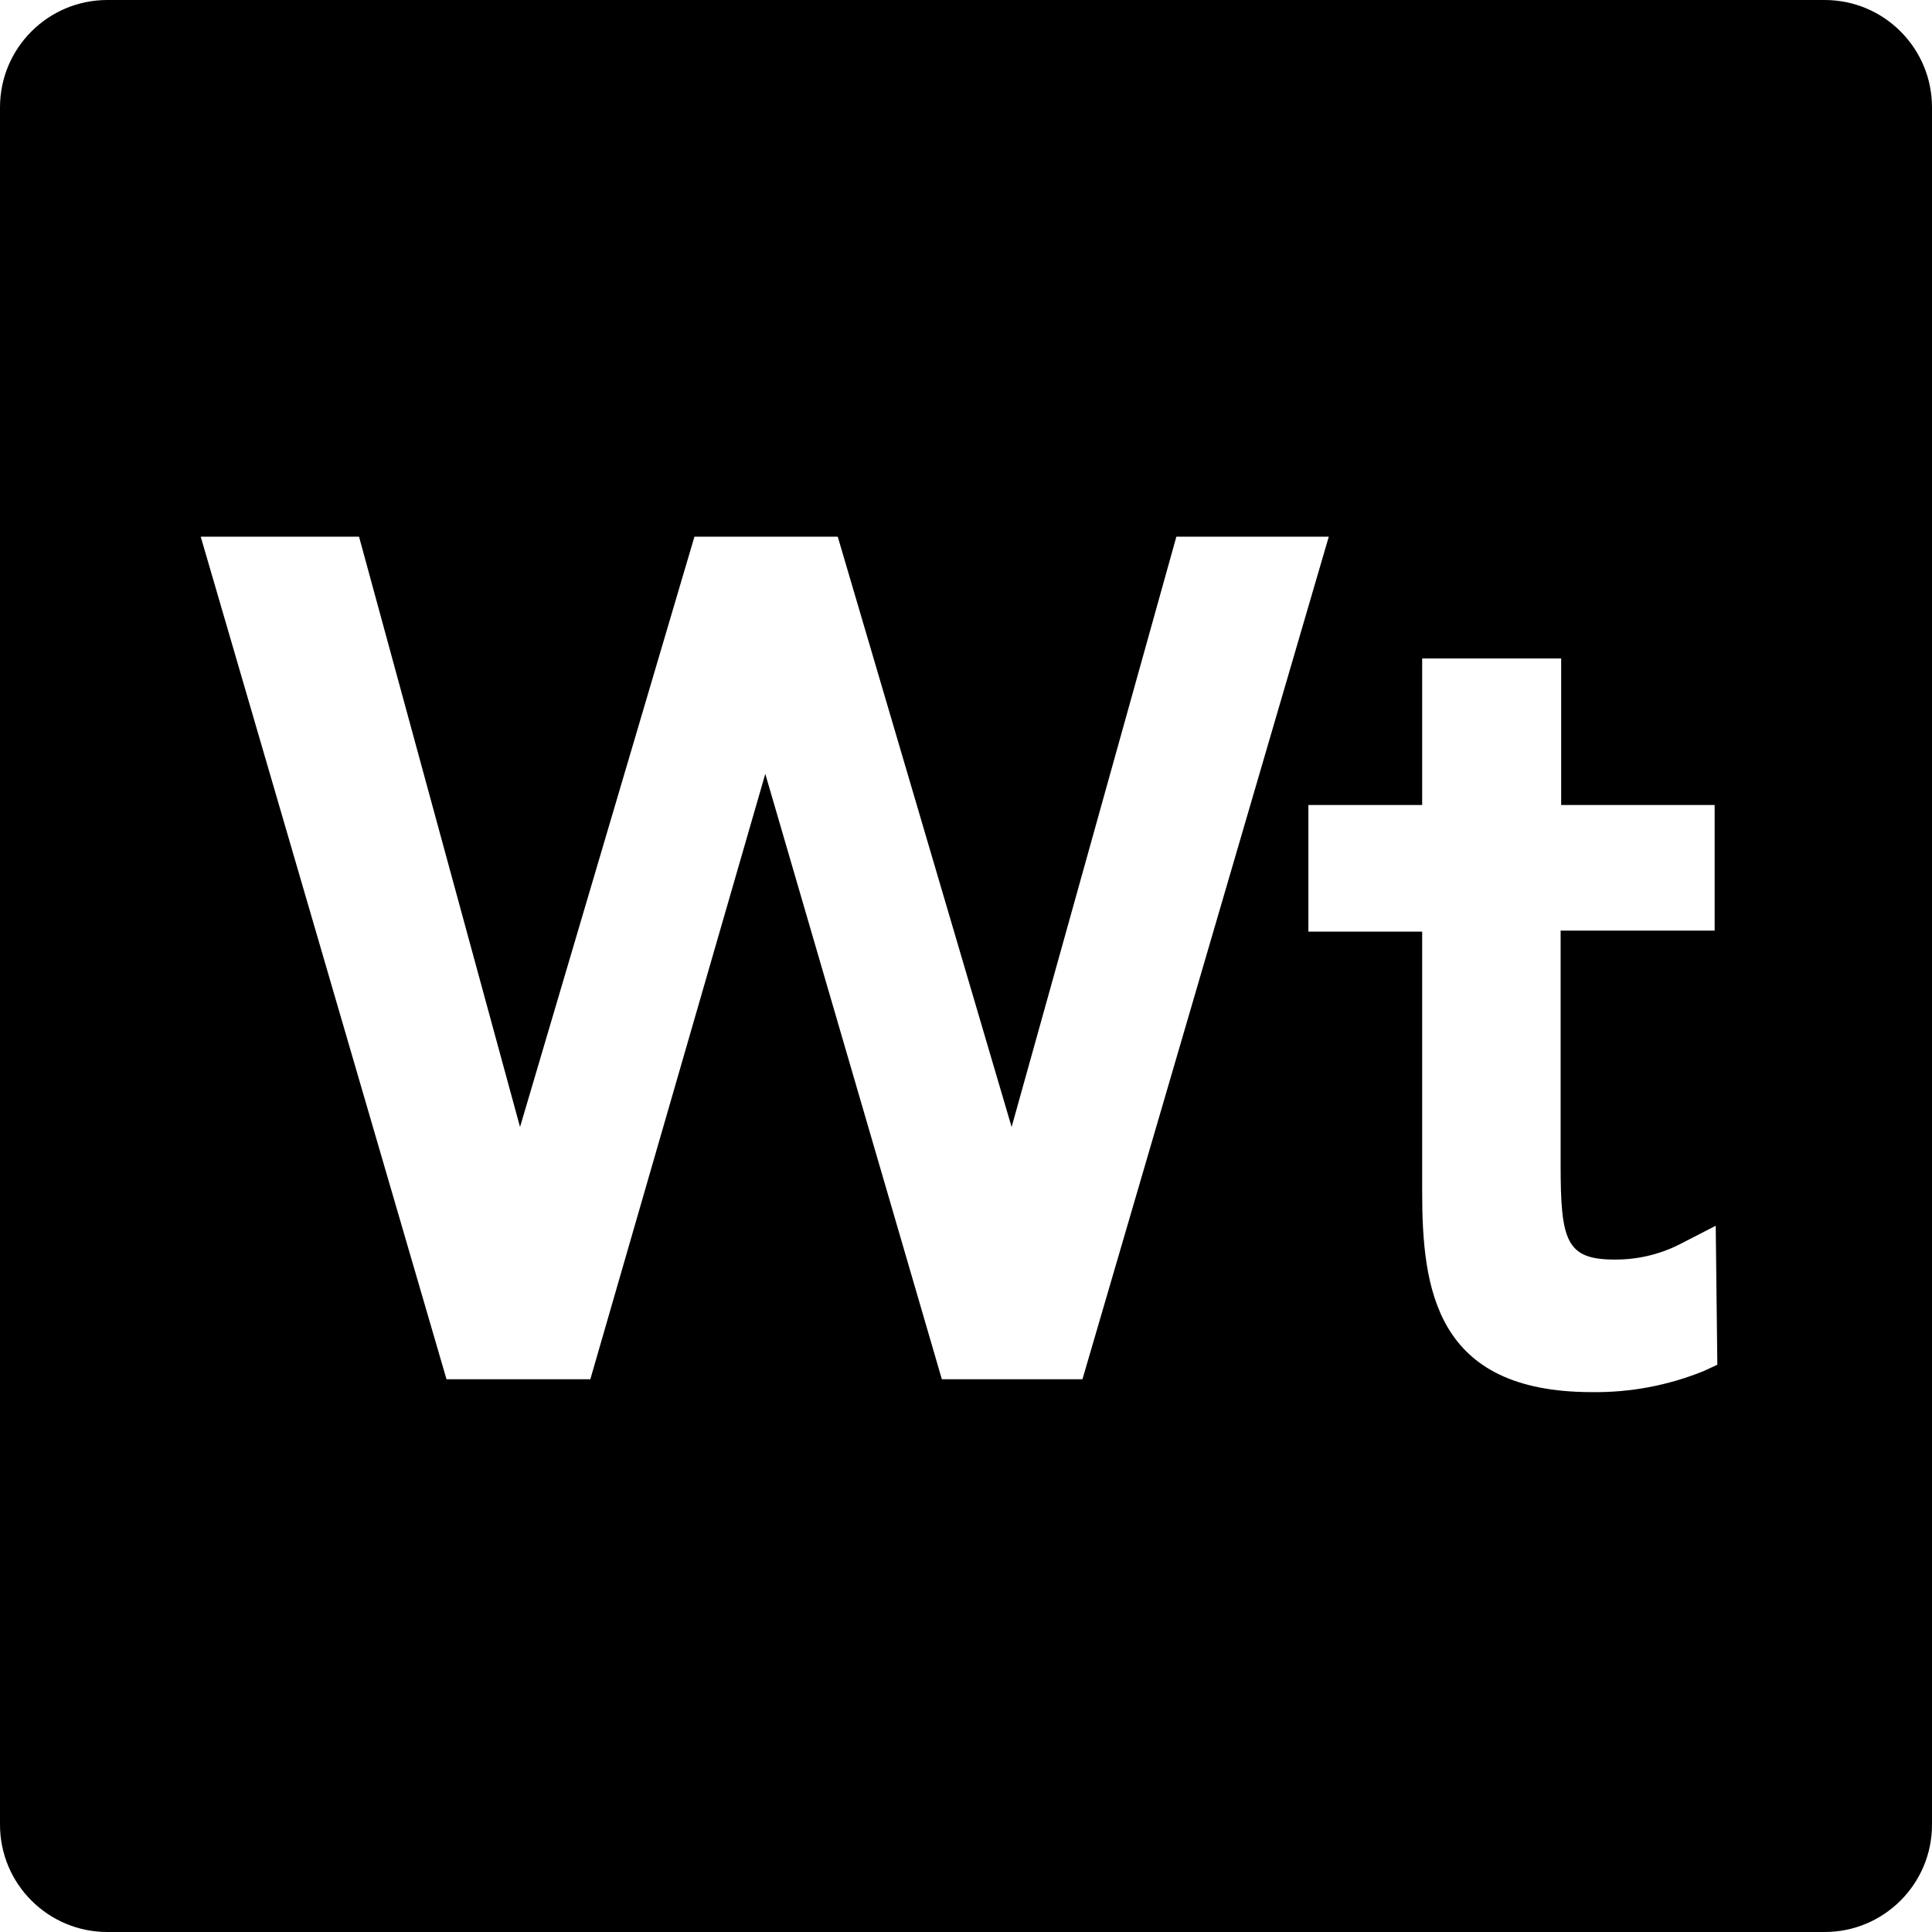
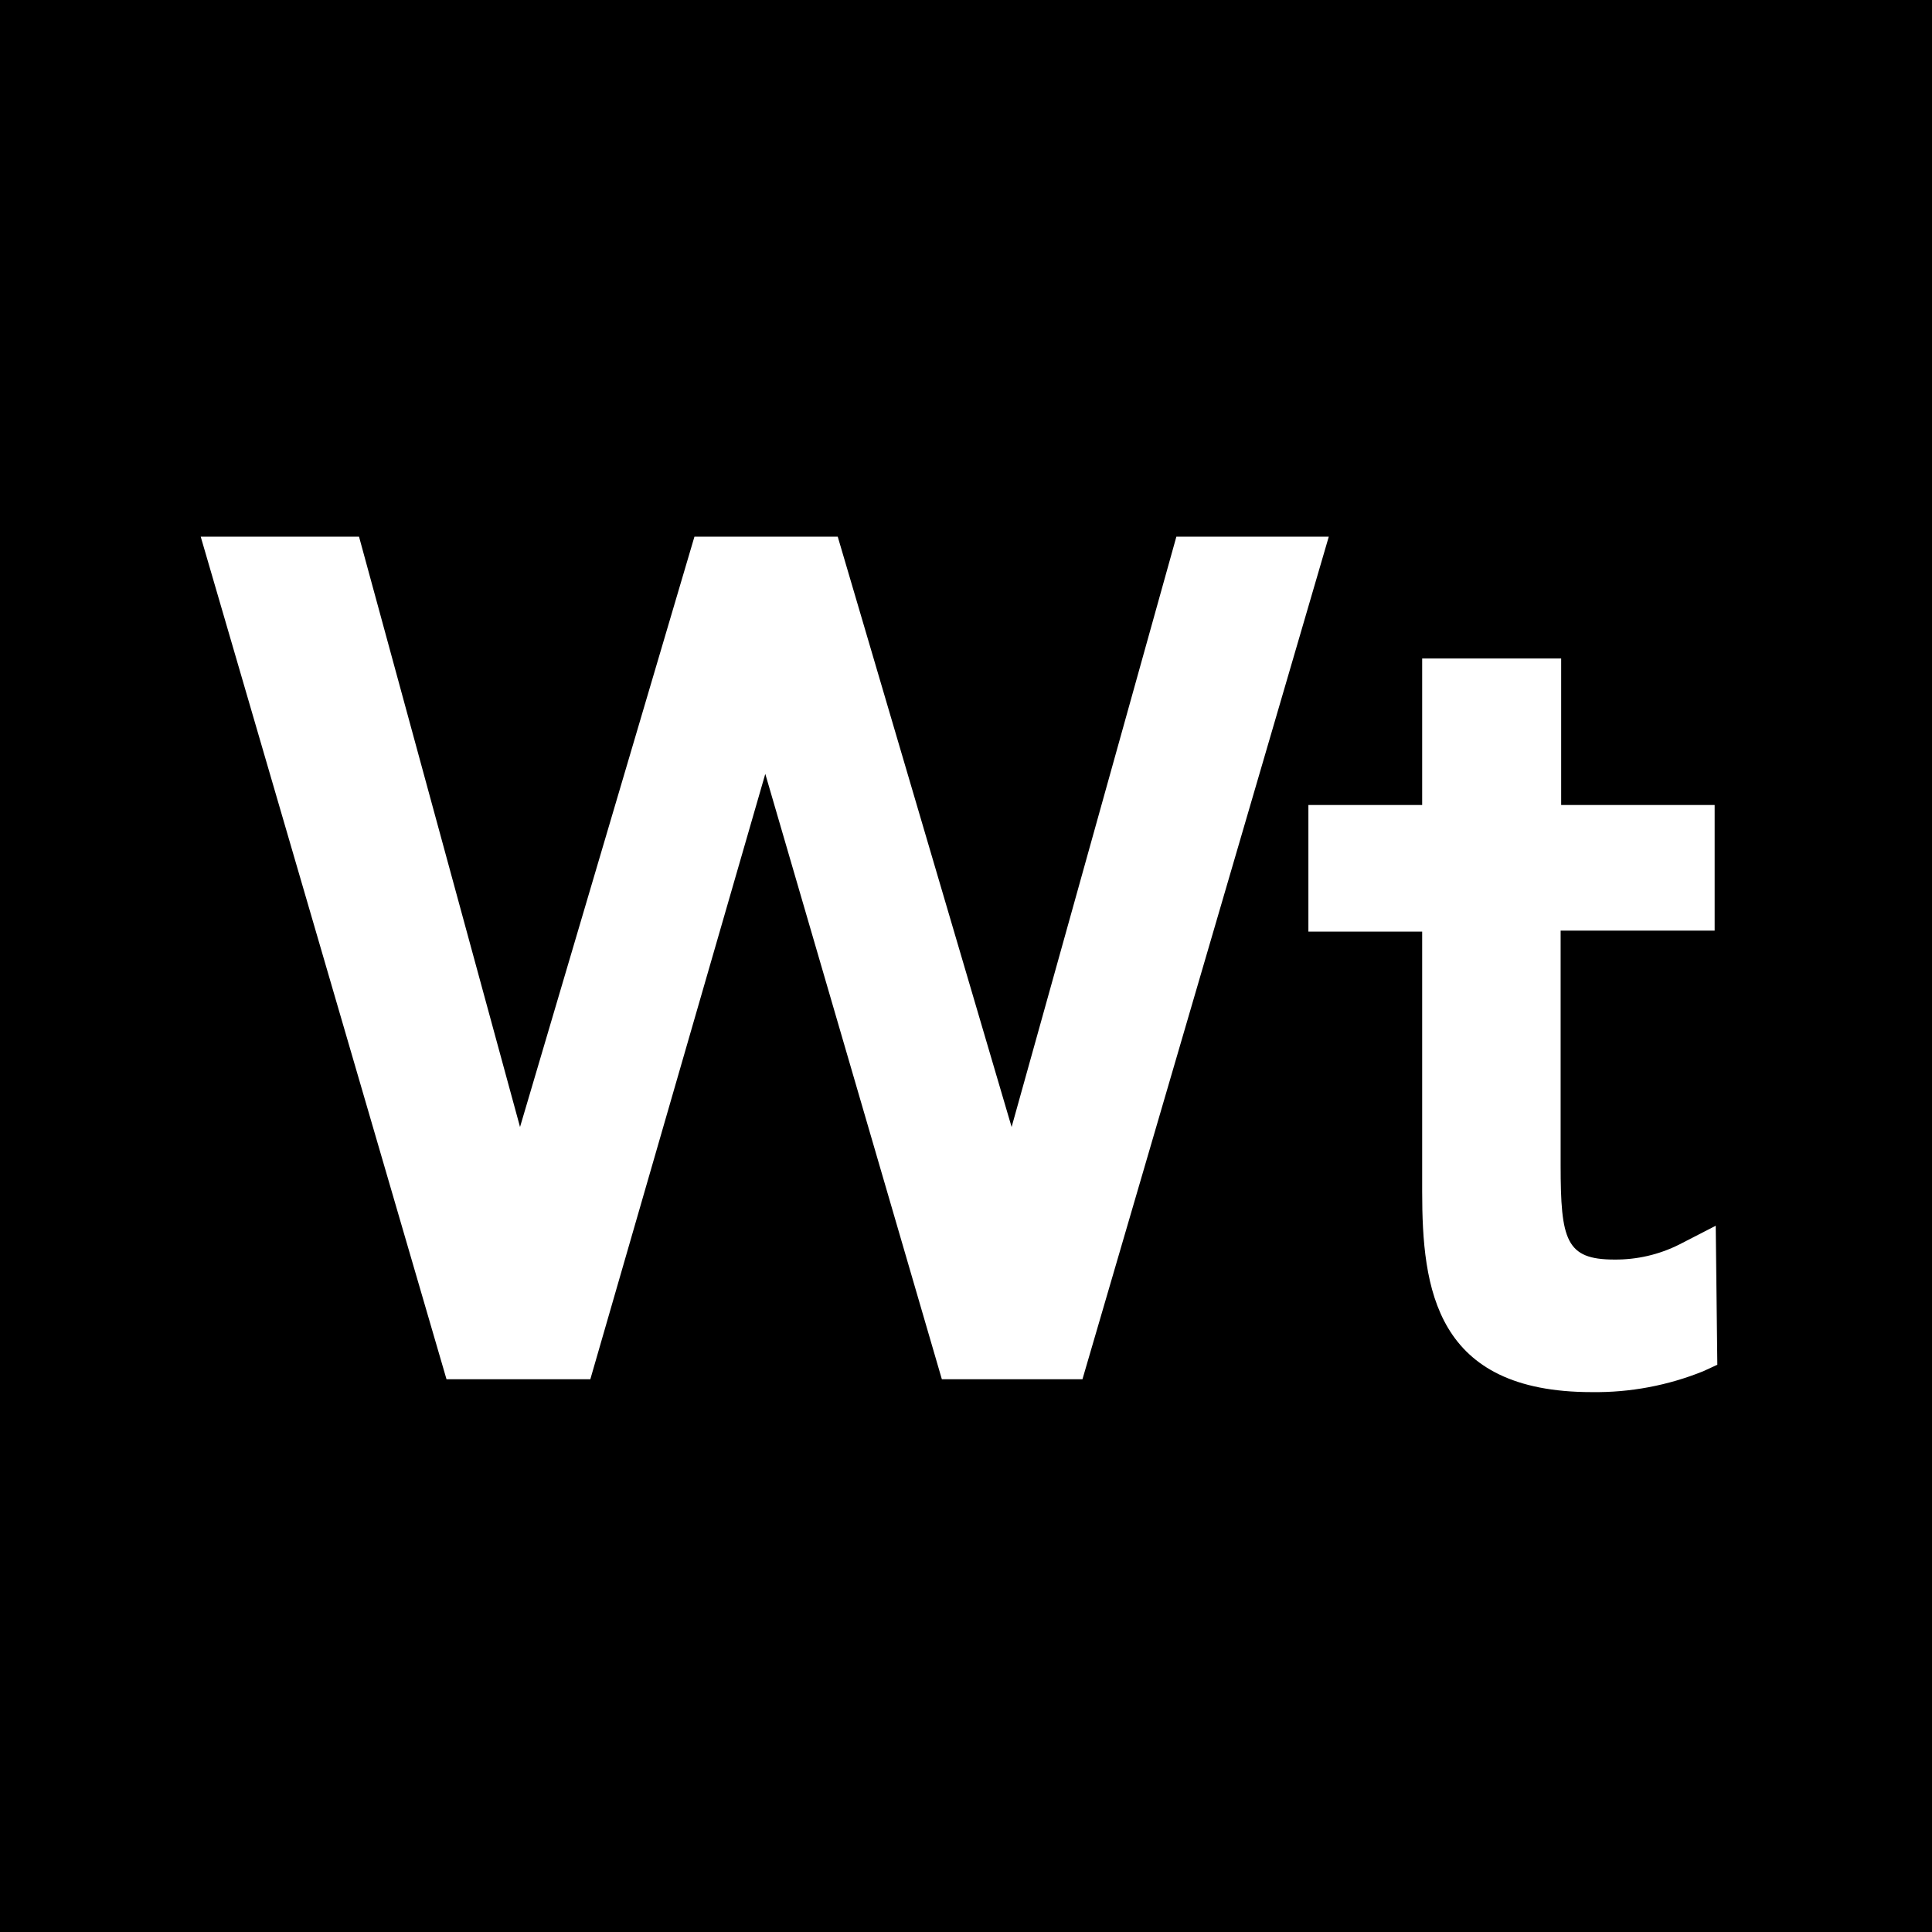
<svg xmlns="http://www.w3.org/2000/svg" viewBox="0 0 36 36" aria-labelledby="title" role="img">
-   <path d="M34,0H2A2,2,0,0,0,0,2V34a2,2,0,0,0,2,2H34a2,2,0,0,0,2-2V2A2,2,0,0,0,34,0ZM17.55,25.7,14.26,14.42,11,25.7H8.32L3.74,10H6.69l3,11,3.25-11h2.67l3.24,11,3.07-11h2.84L20.17,25.7Zm14.19-.15a5.35,5.35,0,0,1-2.08.39c-2.92,0-3.16-1.93-3.16-3.74V17.36H24.38V15h2.12V12.27h2.59V15h2.86v2.34H29.08v4.37c0,1.4.1,1.76,1,1.76a2.64,2.64,0,0,0,1.21-.28l.68-.35L32,25.43Z" />
+   <path d="M36,0H0V36H36ZM17.55,25.7,14.26,14.42,11,25.7H8.32L3.74,10H6.69l3,11,3.25-11h2.67l3.24,11,3.07-11h2.84L20.17,25.7Zm14.19-.15a5.35,5.35,0,0,1-2.08.39c-2.92,0-3.16-1.93-3.16-3.74V17.36H24.38V15h2.12V12.27h2.59V15h2.86v2.34H29.08v4.37c0,1.4.1,1.76,1,1.76a2.64,2.64,0,0,0,1.21-.28l.68-.35L32,25.43Z" />
</svg>
